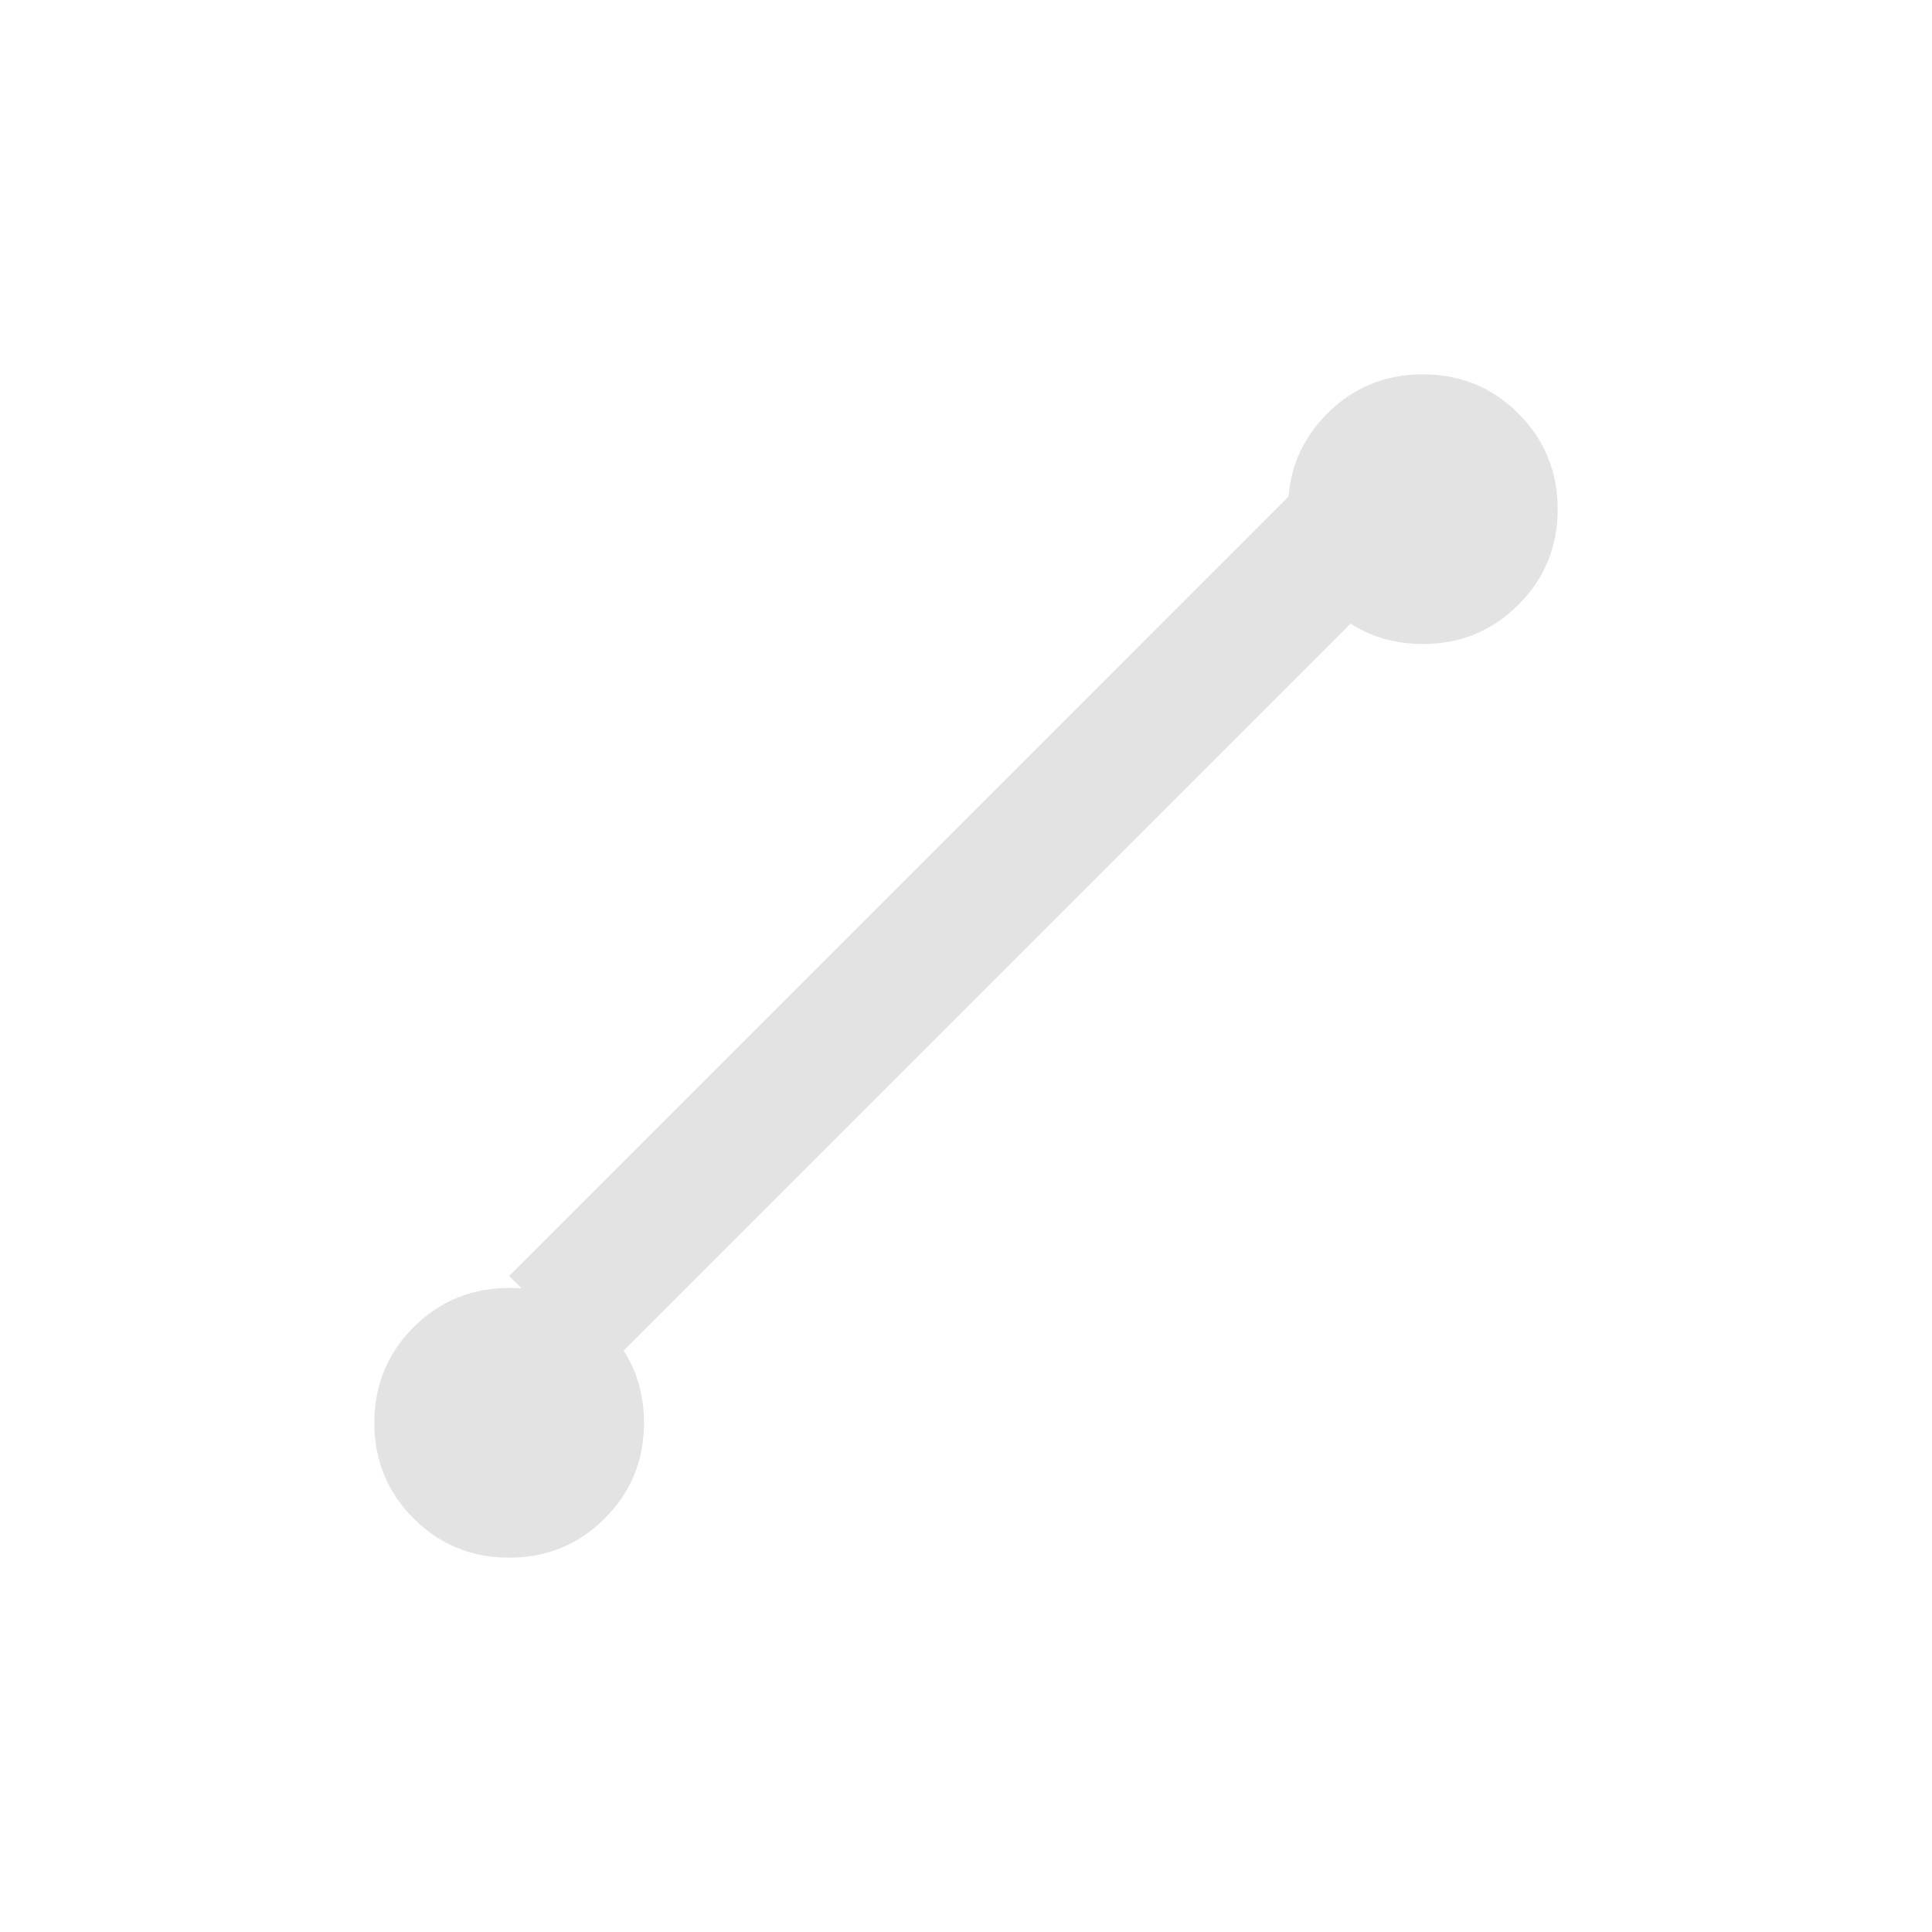
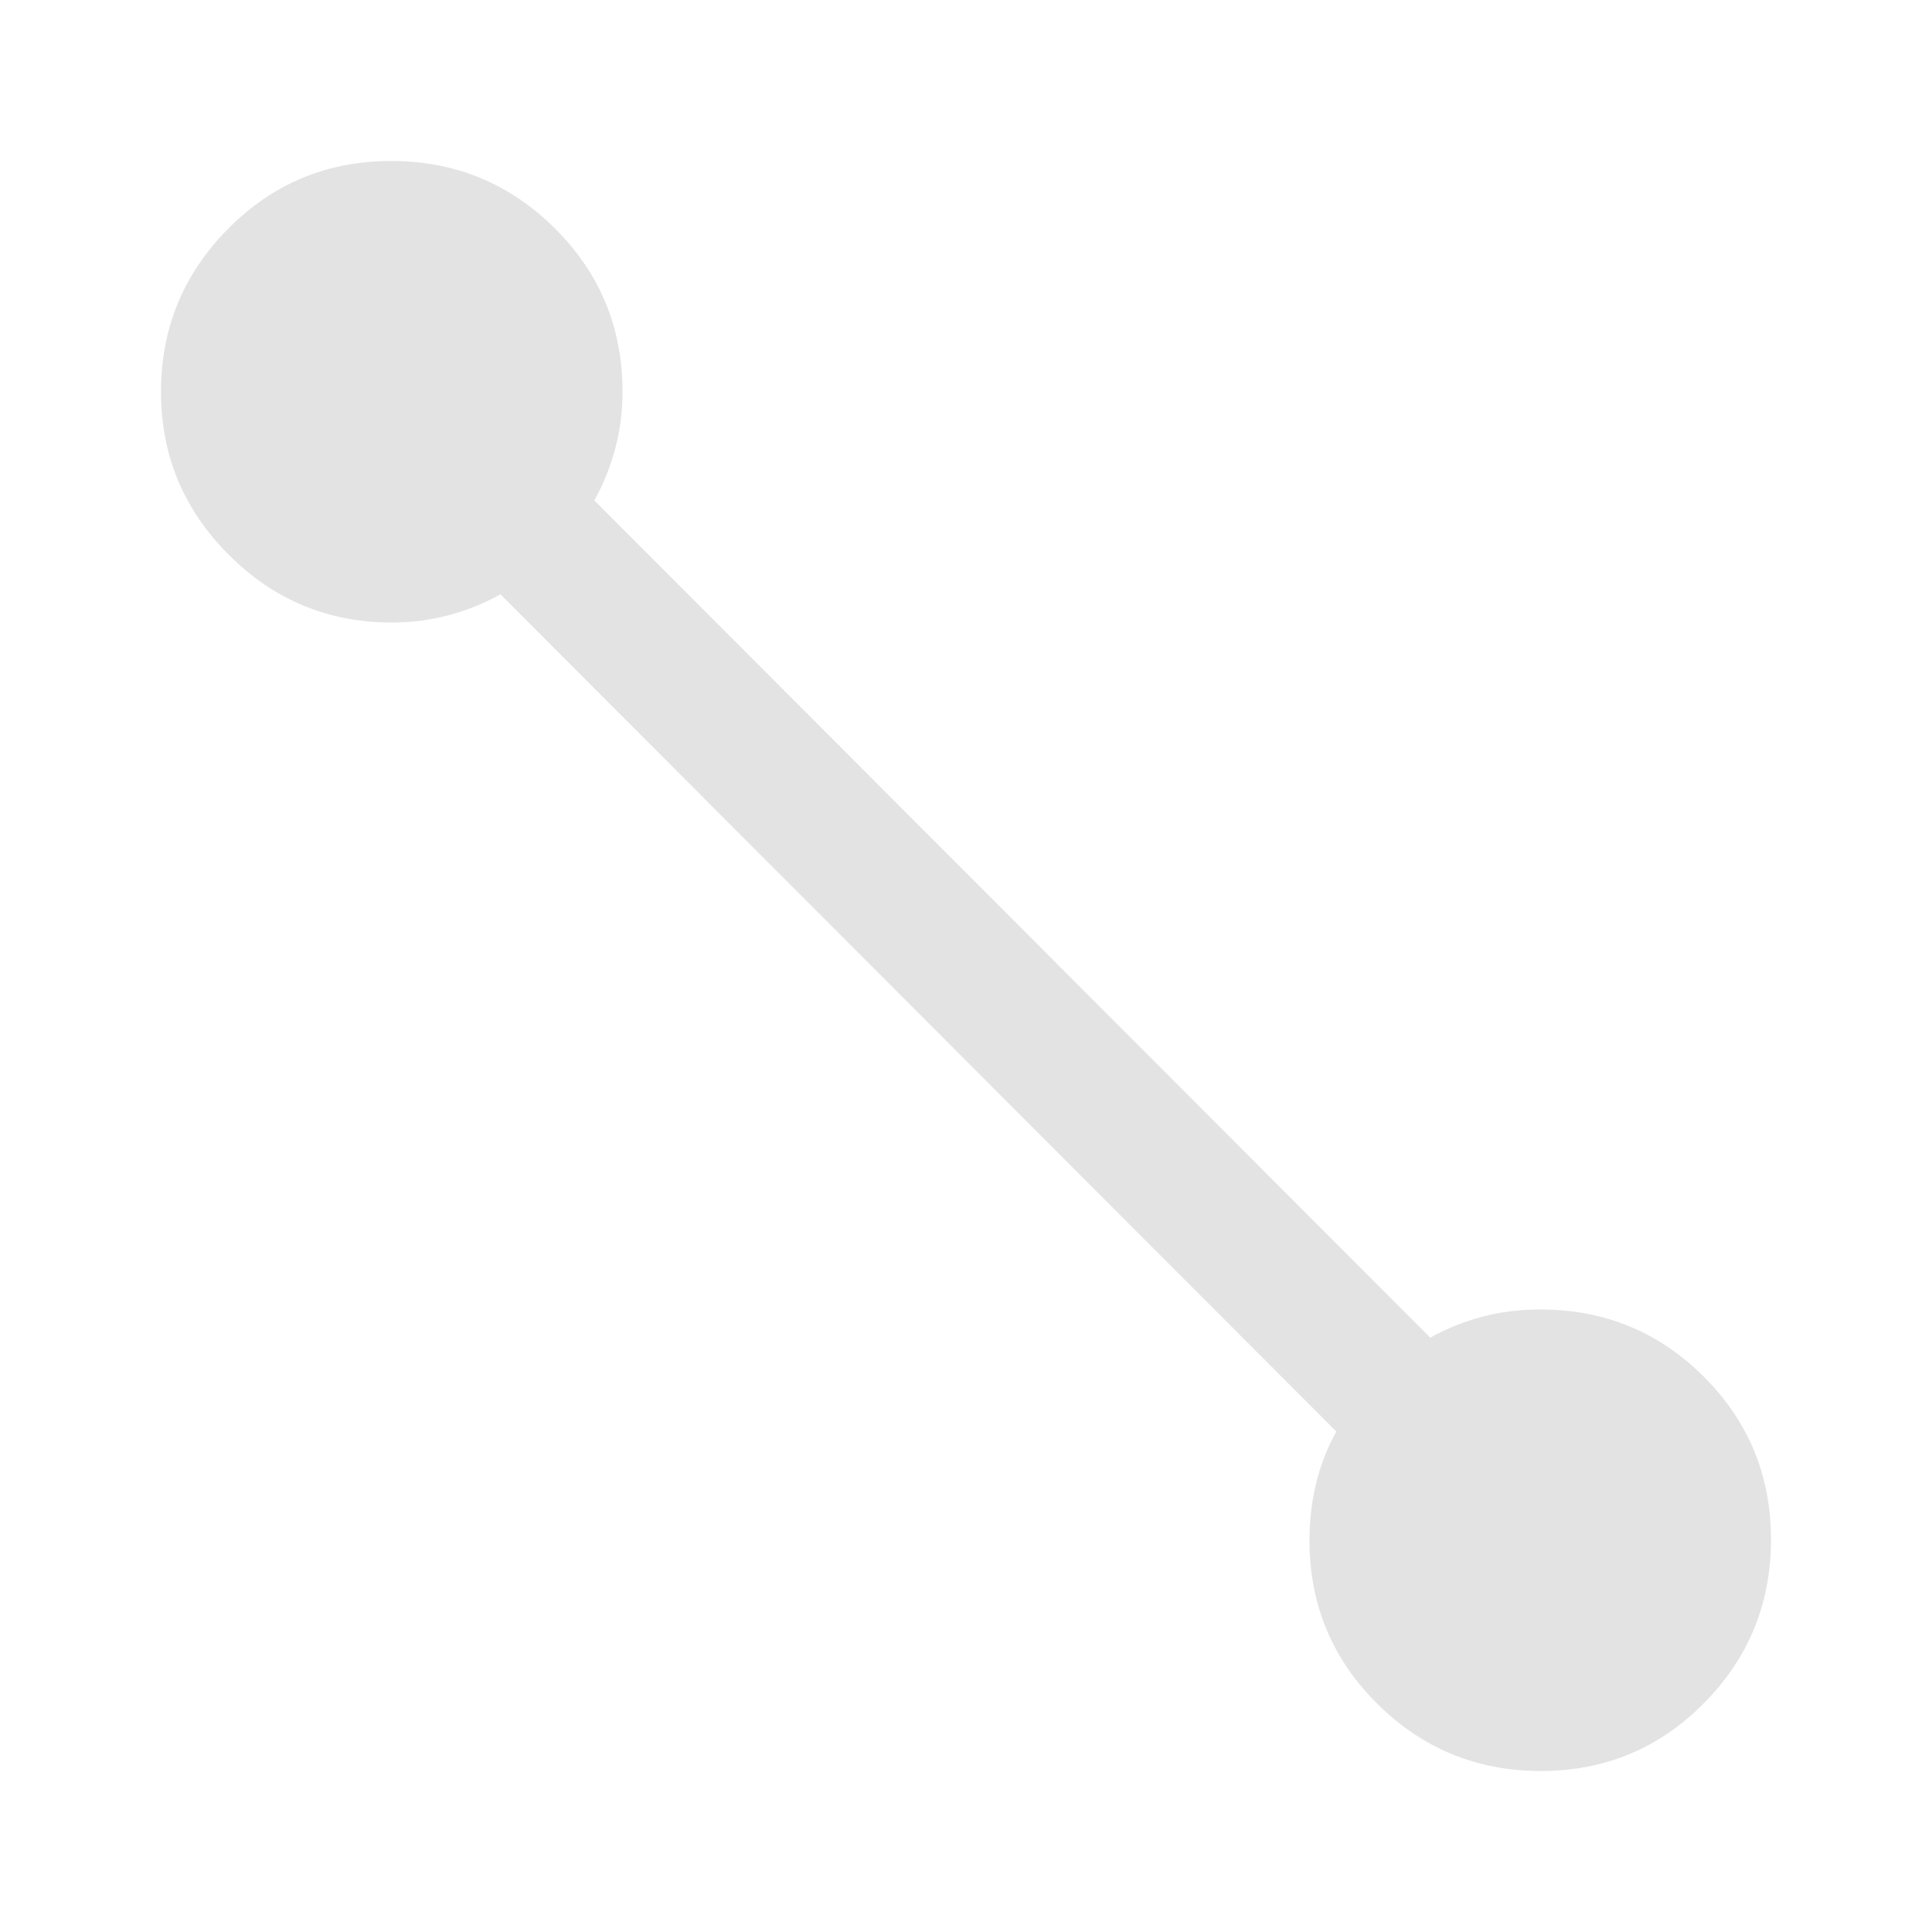
<svg xmlns="http://www.w3.org/2000/svg" height="40px" viewBox="0 -960 960 960" width="40px" fill="#e3e3e3">
-   <path d="M253-186q-28 0-47.5-19.5T186-253q0-28 19.5-47.5T253-320q28 0 47.5 19.5T320-253q0 28-19.5 47.5T253-186Zm454-454q-28 0-47.5-19.5T640-707q0-28 19.5-47.5T707-774q28 0 47.5 19.5T774-707q0 28-19.5 47.5T707-640Zm-407 361-47-47 407-407 47 47-407 407Z" />
+   <path d="M765.65-80q-47.65 0-81.32-33.44-33.66-33.45-33.66-81.23 0-14.7 3.33-28.35 3.33-13.65 10-25.65l-415.33-416q-12 6.67-25.65 10.34-13.65 3.66-28.35 3.66-47.34 0-81-33.66Q80-718 80-765.33q0-47.34 33.35-81 33.36-33.67 81-33.67 47.65 0 81.32 33.44 33.66 33.45 33.66 81.23 0 14.7-3.66 28.35-3.67 13.65-10.34 25.65l415.34 416q12-6.67 25.66-10.34 13.67-3.66 29-3.66 47.78 0 81.23 33.35 33.44 33.35 33.44 81t-33.35 81.31Q813.29-80 765.65-80Z" />
</svg>
